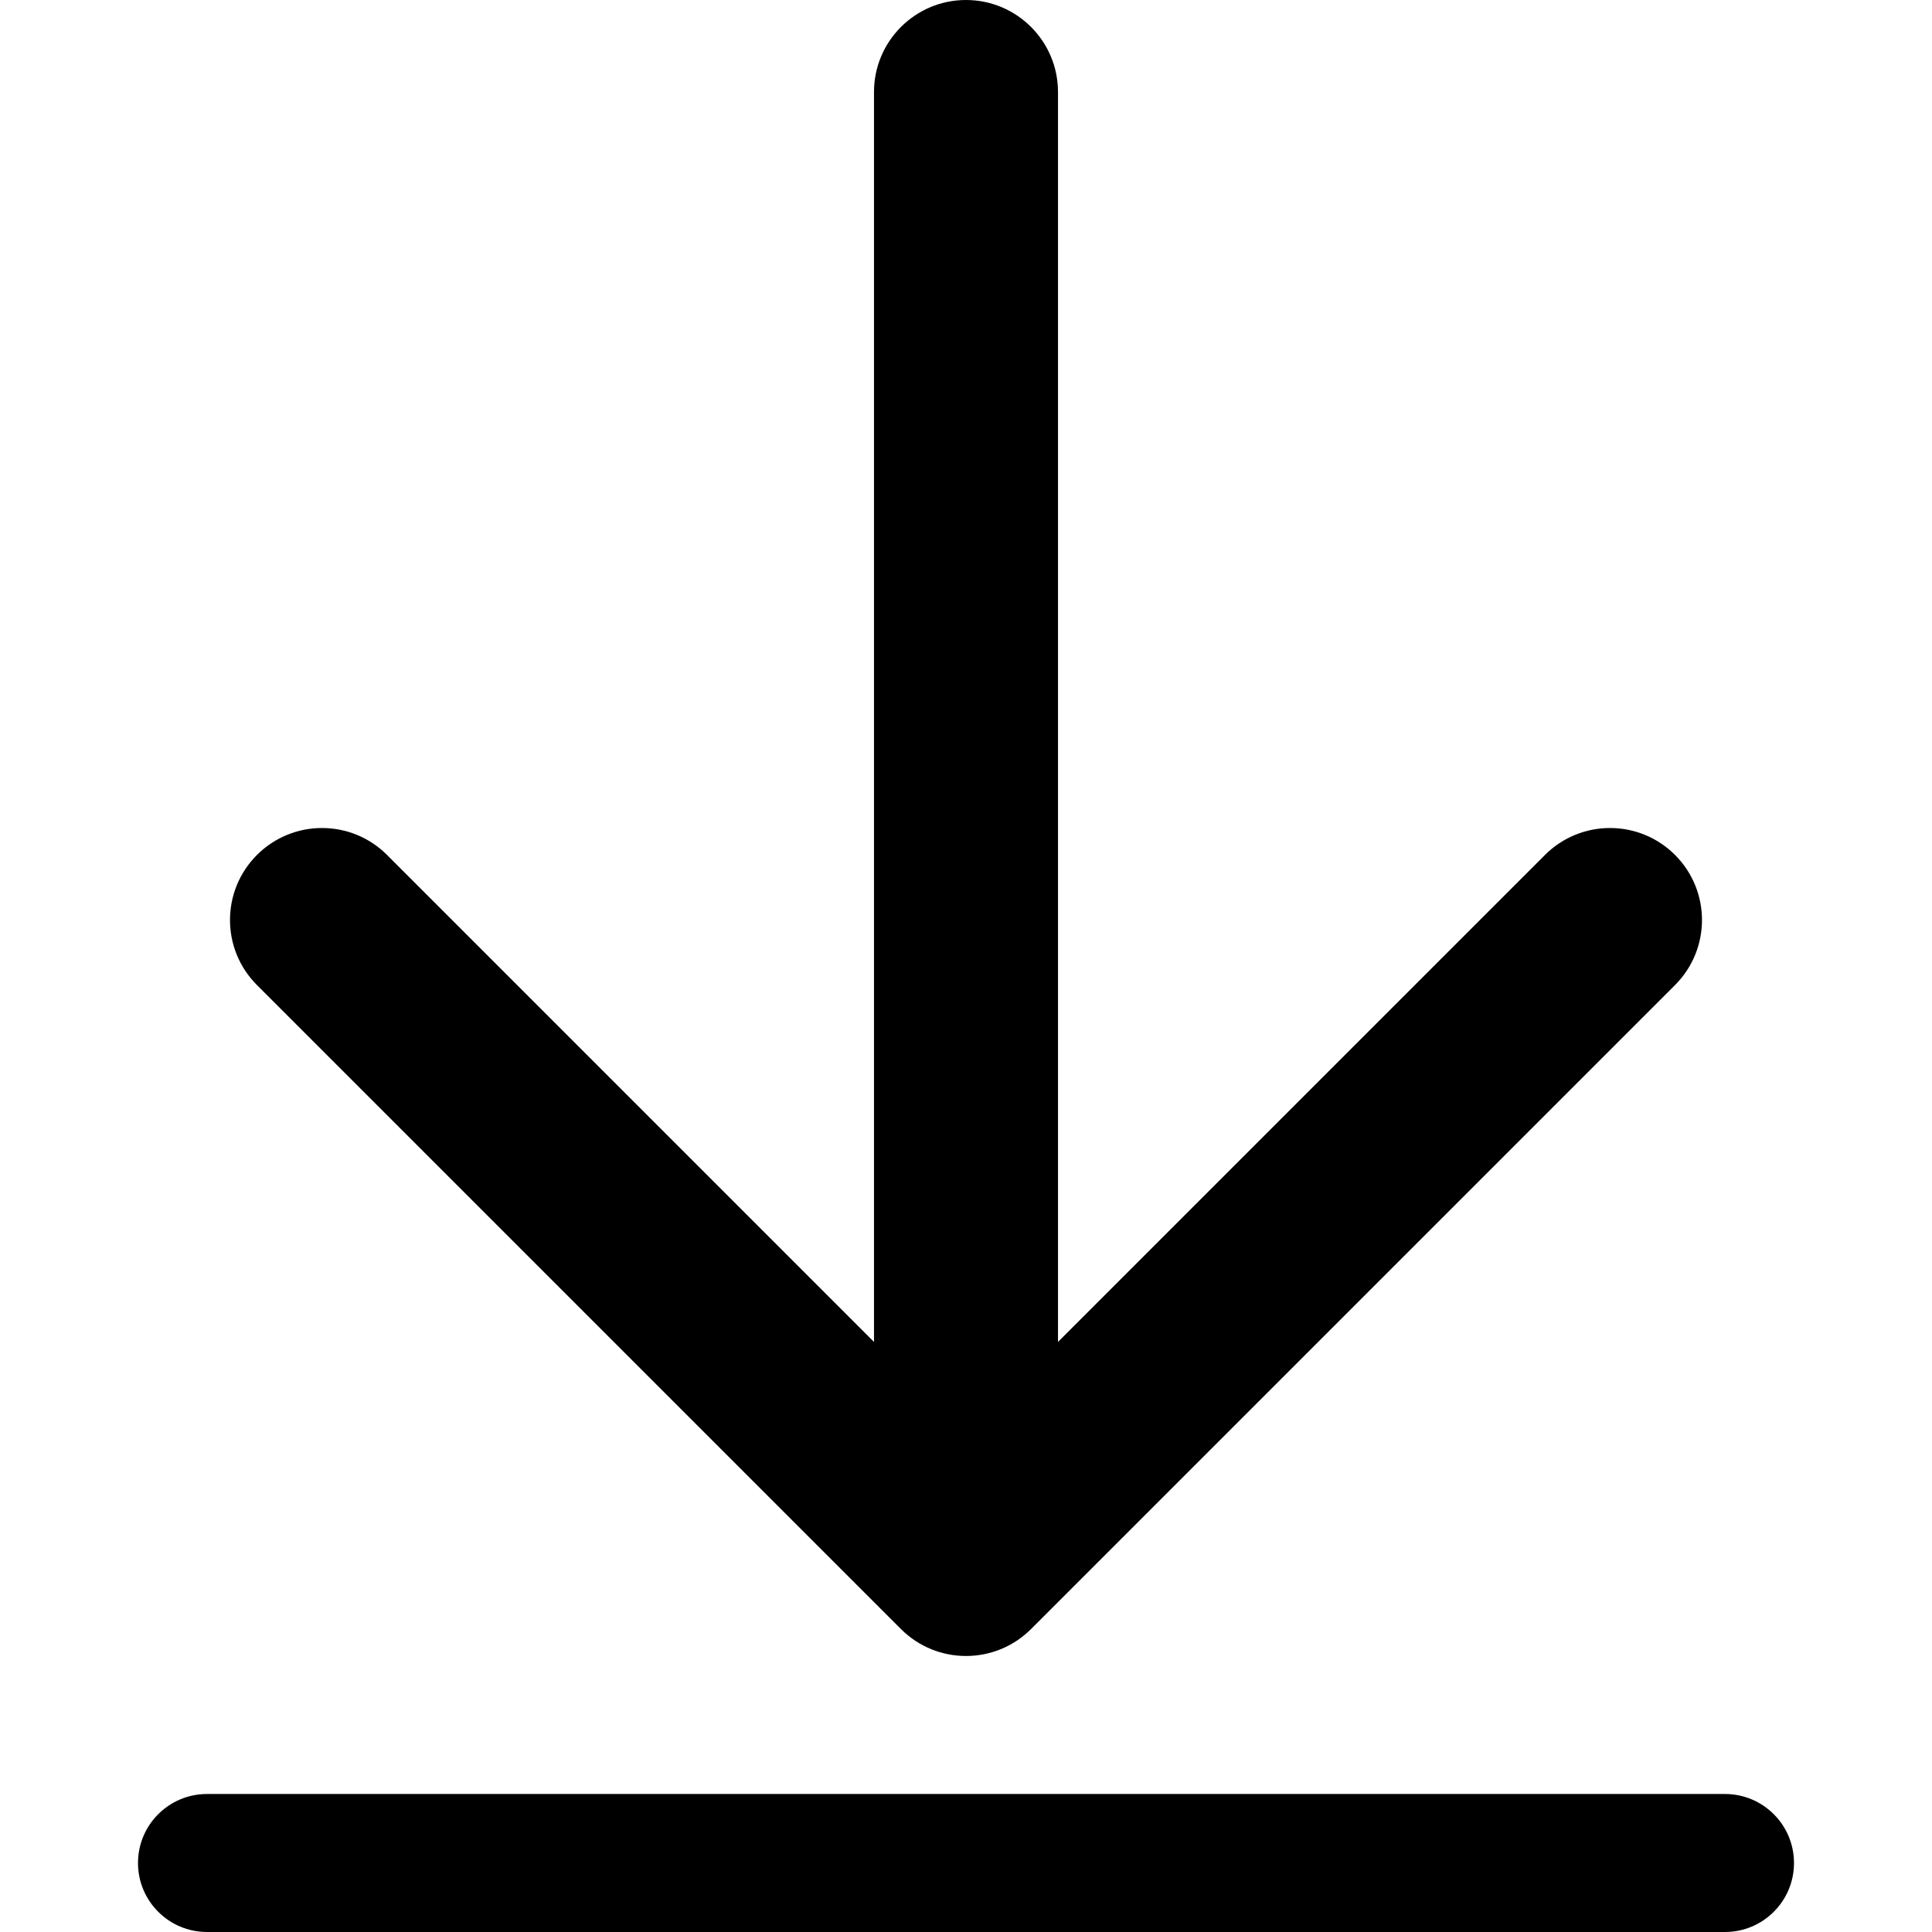
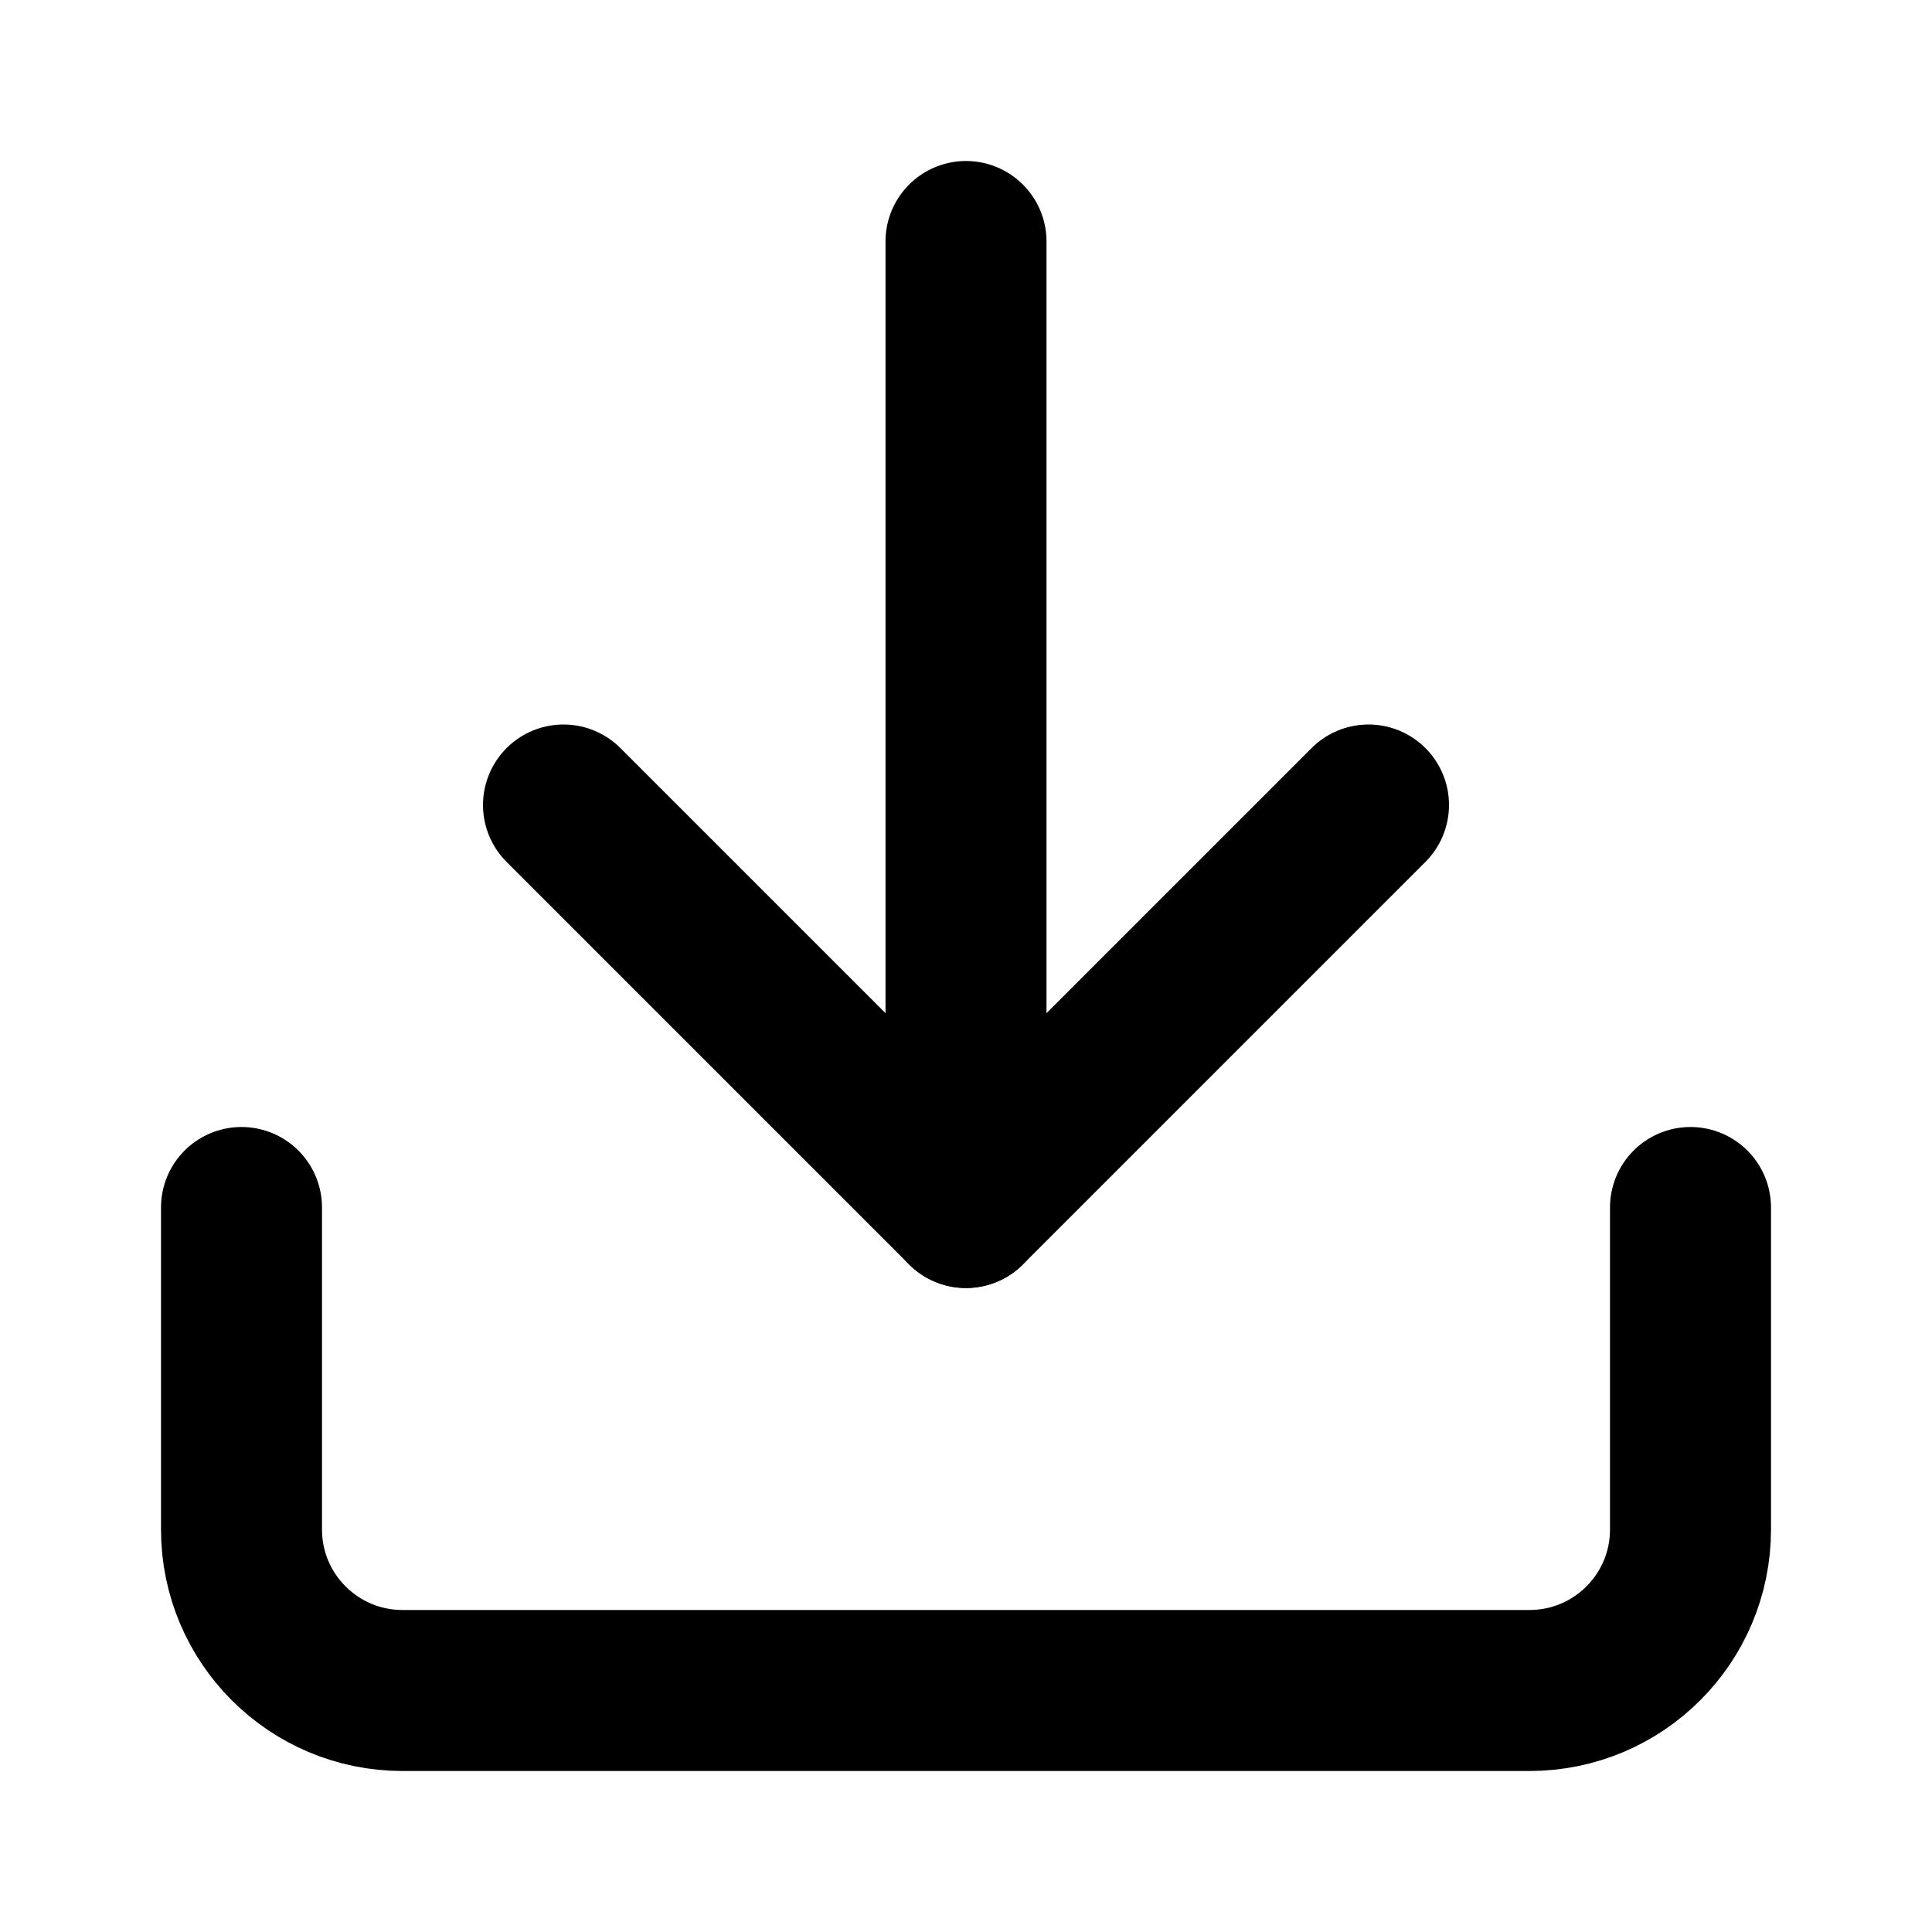
- <svg xmlns="http://www.w3.org/2000/svg" version="1.1" width="1024" height="1024" viewBox="0 0 1024 1024">
-   <g id="icomoon-ignore">
- </g>
-   <path d="M109.714 950.857c-20.198 0-36.571 16.377-36.571 36.571s16.374 36.571 36.571 36.571h804.571c20.194 0 36.571-16.377 36.571-36.571s-16.377-36.571-36.571-36.571h-804.571zM887.808 522.094l-341.334 341.336c-19.041 19.039-49.907 19.039-68.949 0l-341.334-341.336c-9.533-9.533-14.287-21.992-14.287-34.474s4.754-24.942 14.287-34.475c19.041-19.041 49.907-19.041 68.95 0l258.096 258.097v-662.479c0-26.917 21.846-48.762 48.762-48.762s48.762 21.846 48.762 48.762v662.479l258.094-258.097c19.047-19.041 49.913-19.041 68.952 0s19.039 49.909 0 68.95z" />
+ <svg xmlns="http://www.w3.org/2000/svg" width="24" height="24" viewBox="0 0 24 24" fill="none" stroke="currentColor" stroke-width="2" stroke-linecap="round" stroke-linejoin="round" class="feather feather-download">
+   <path d="M21 15v4a2 2 0 0 1-2 2H5a2 2 0 0 1-2-2v-4" />
+   <polyline points="7 10 12 15 17 10" />
+   <line x1="12" y1="15" x2="12" y2="3" />
</svg>
